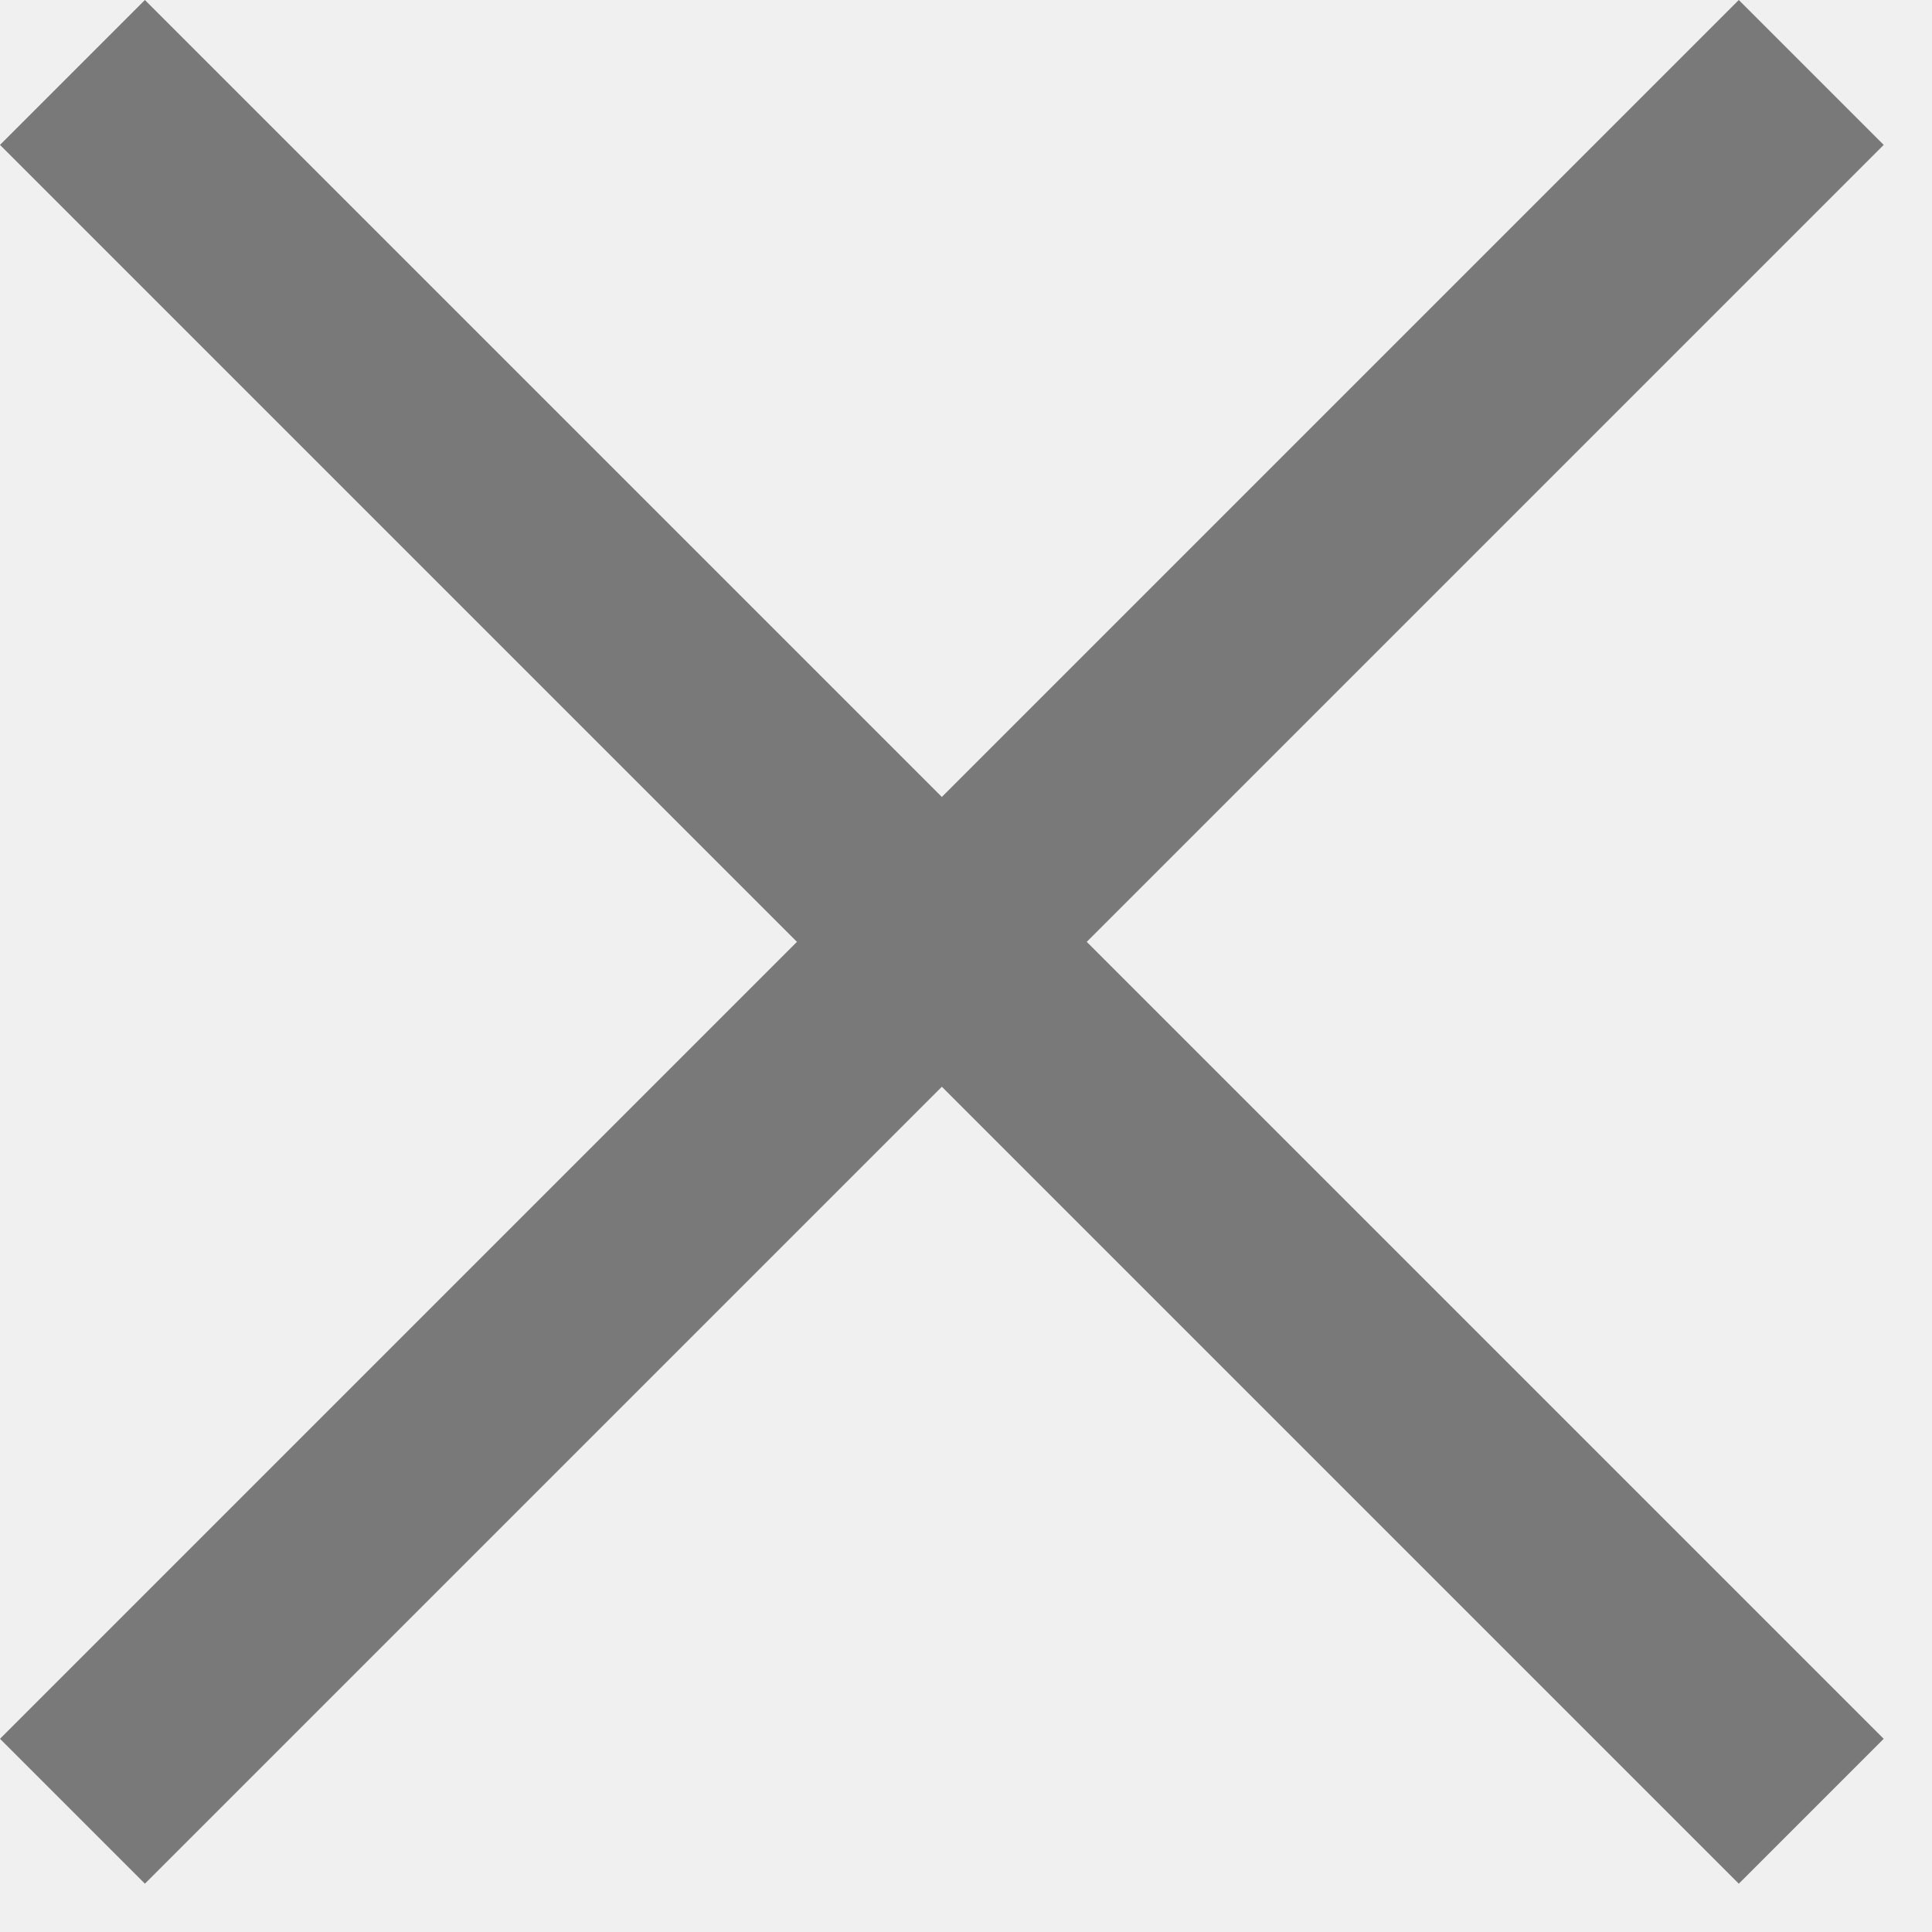
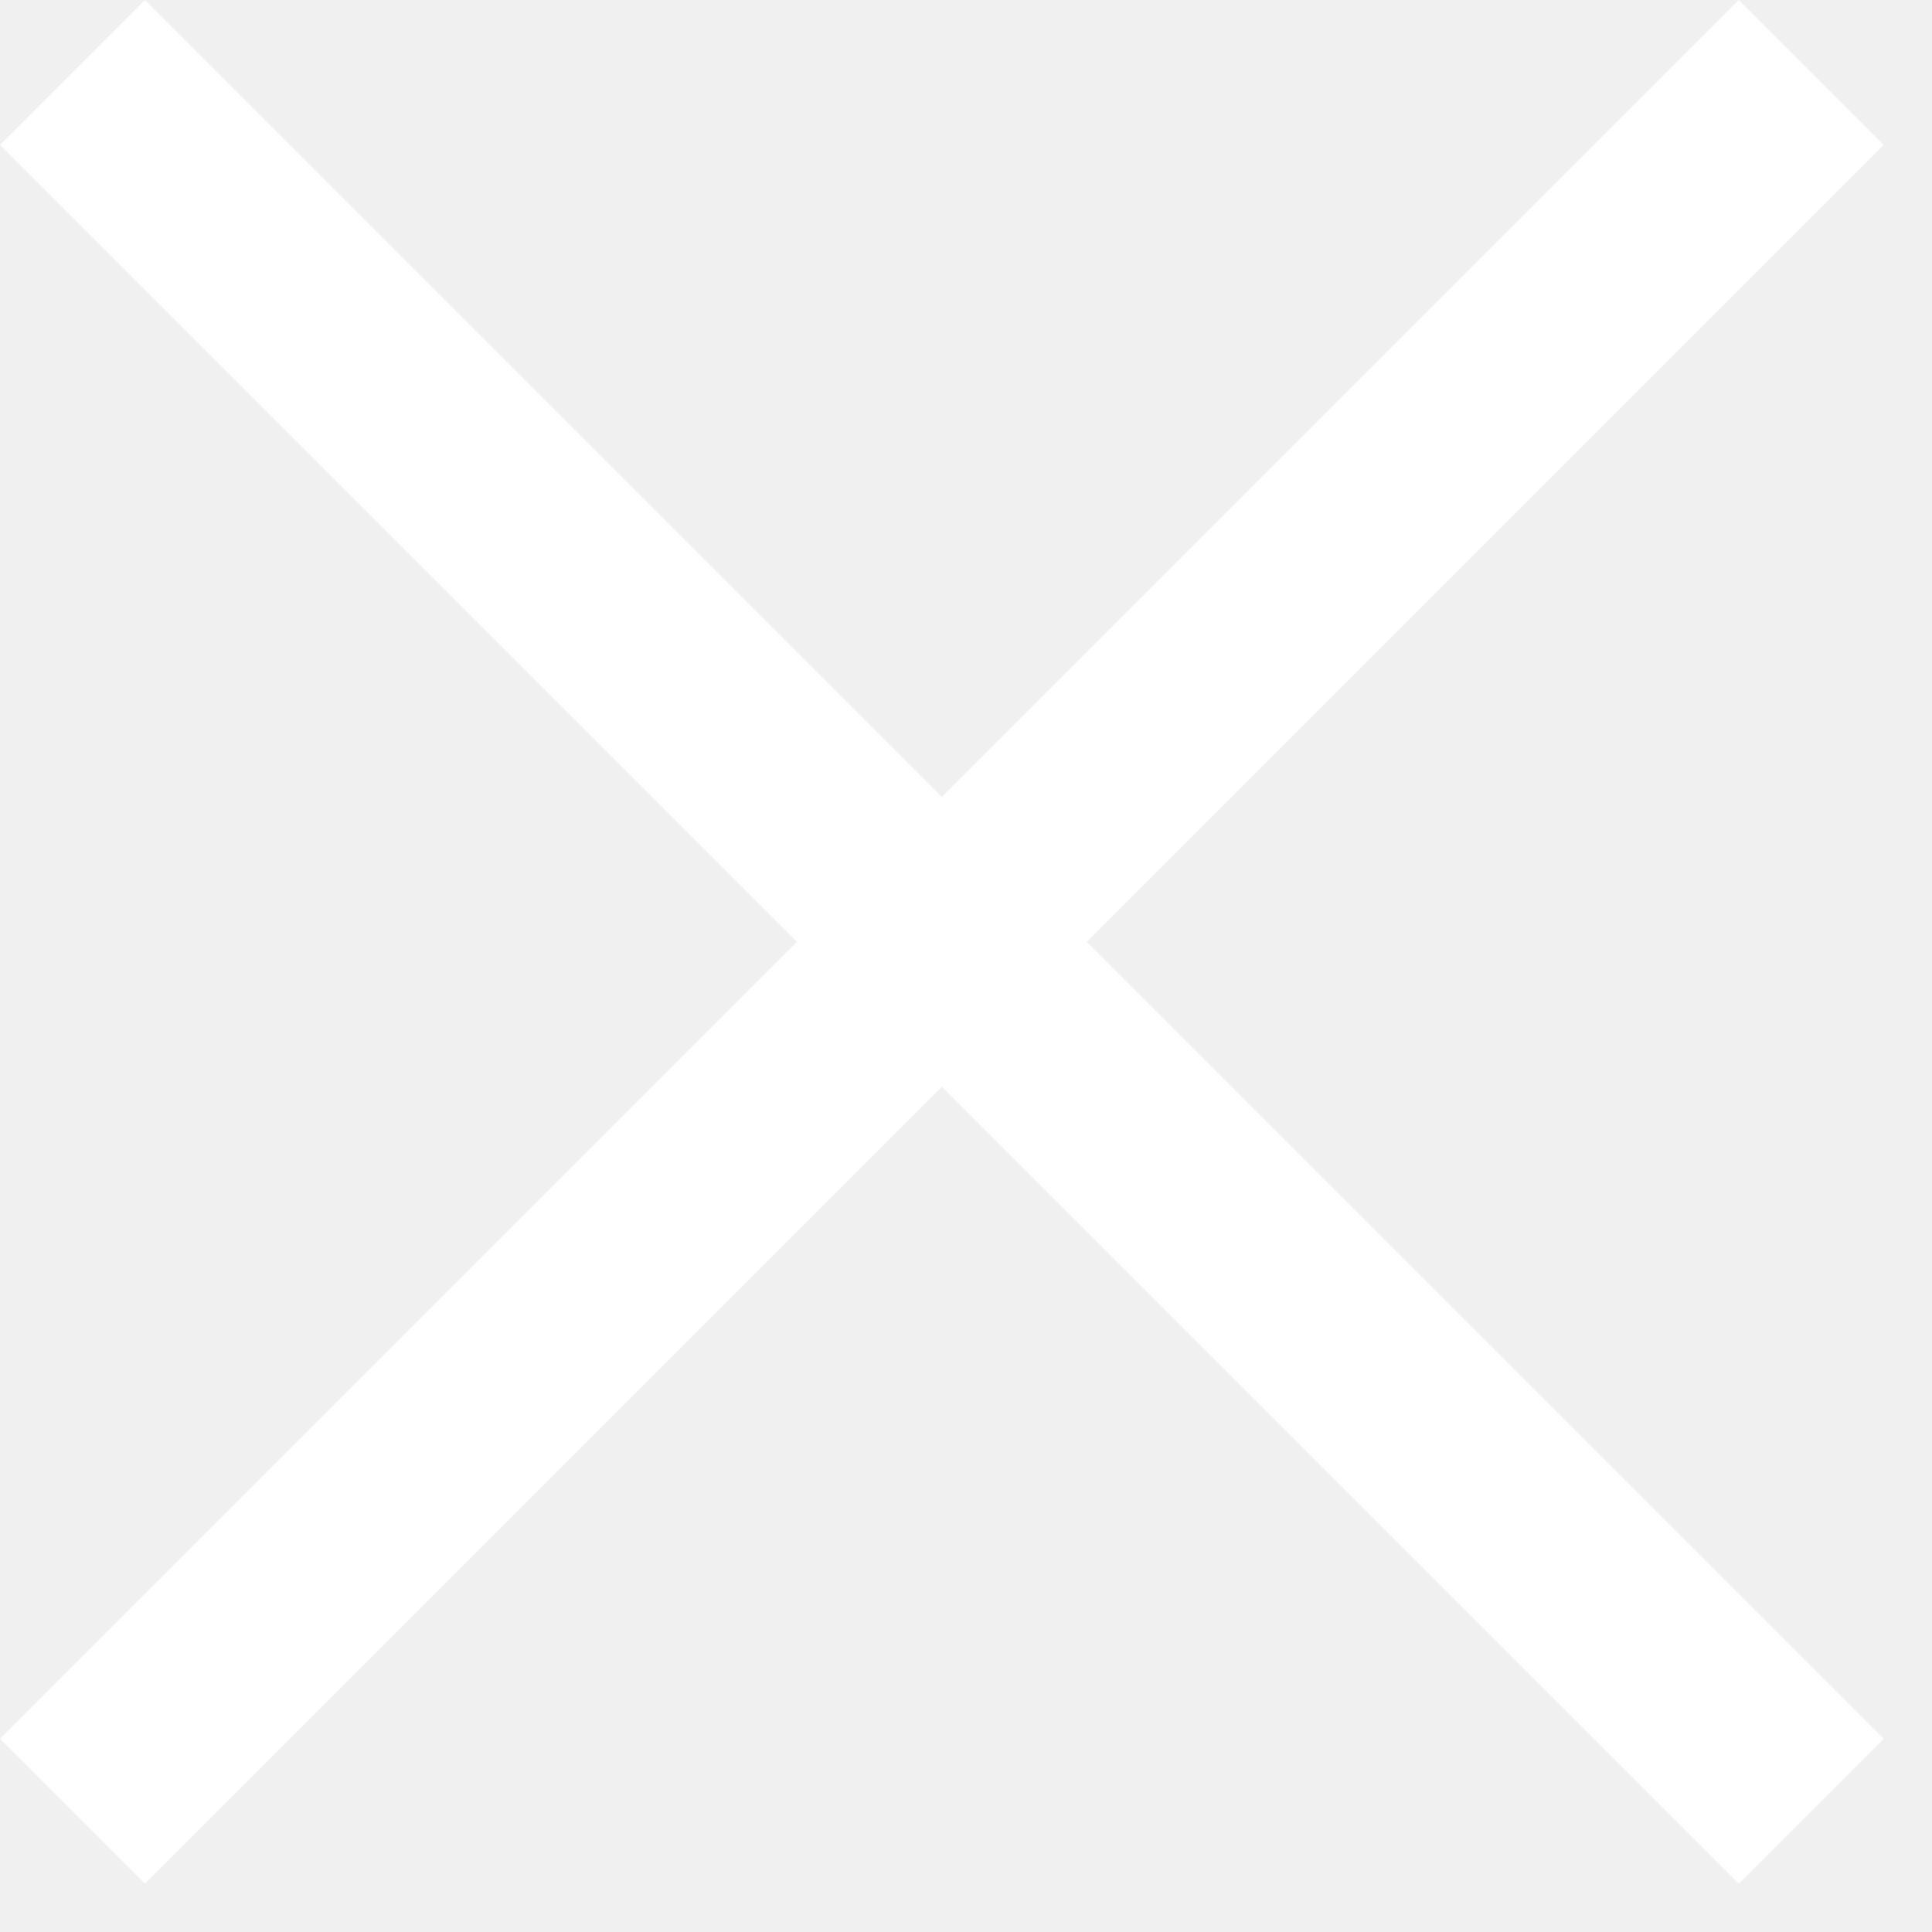
- <svg xmlns="http://www.w3.org/2000/svg" width="28" height="28" viewBox="0 0 28 28" fill="none">
-   <path d="M2.1 27.3L0 25.2L11.55 13.65L0 2.1L2.1 0L13.65 11.55L25.2 0L27.3 2.1L15.75 13.65L27.3 25.2L25.2 27.3L13.65 15.75L2.1 27.3Z" fill="#797979" />
+ <svg xmlns="http://www.w3.org/2000/svg" width="28" height="28" viewBox="0 0 28 28" fill="white">
+   <path d="M2.1 27.3L0 25.2L11.55 13.65L0 2.1L2.1 0L13.65 11.55L25.2 0L27.3 2.1L15.75 13.65L27.3 25.2L25.2 27.3L13.65 15.75L2.1 27.3Z" fill="white" />
</svg>
